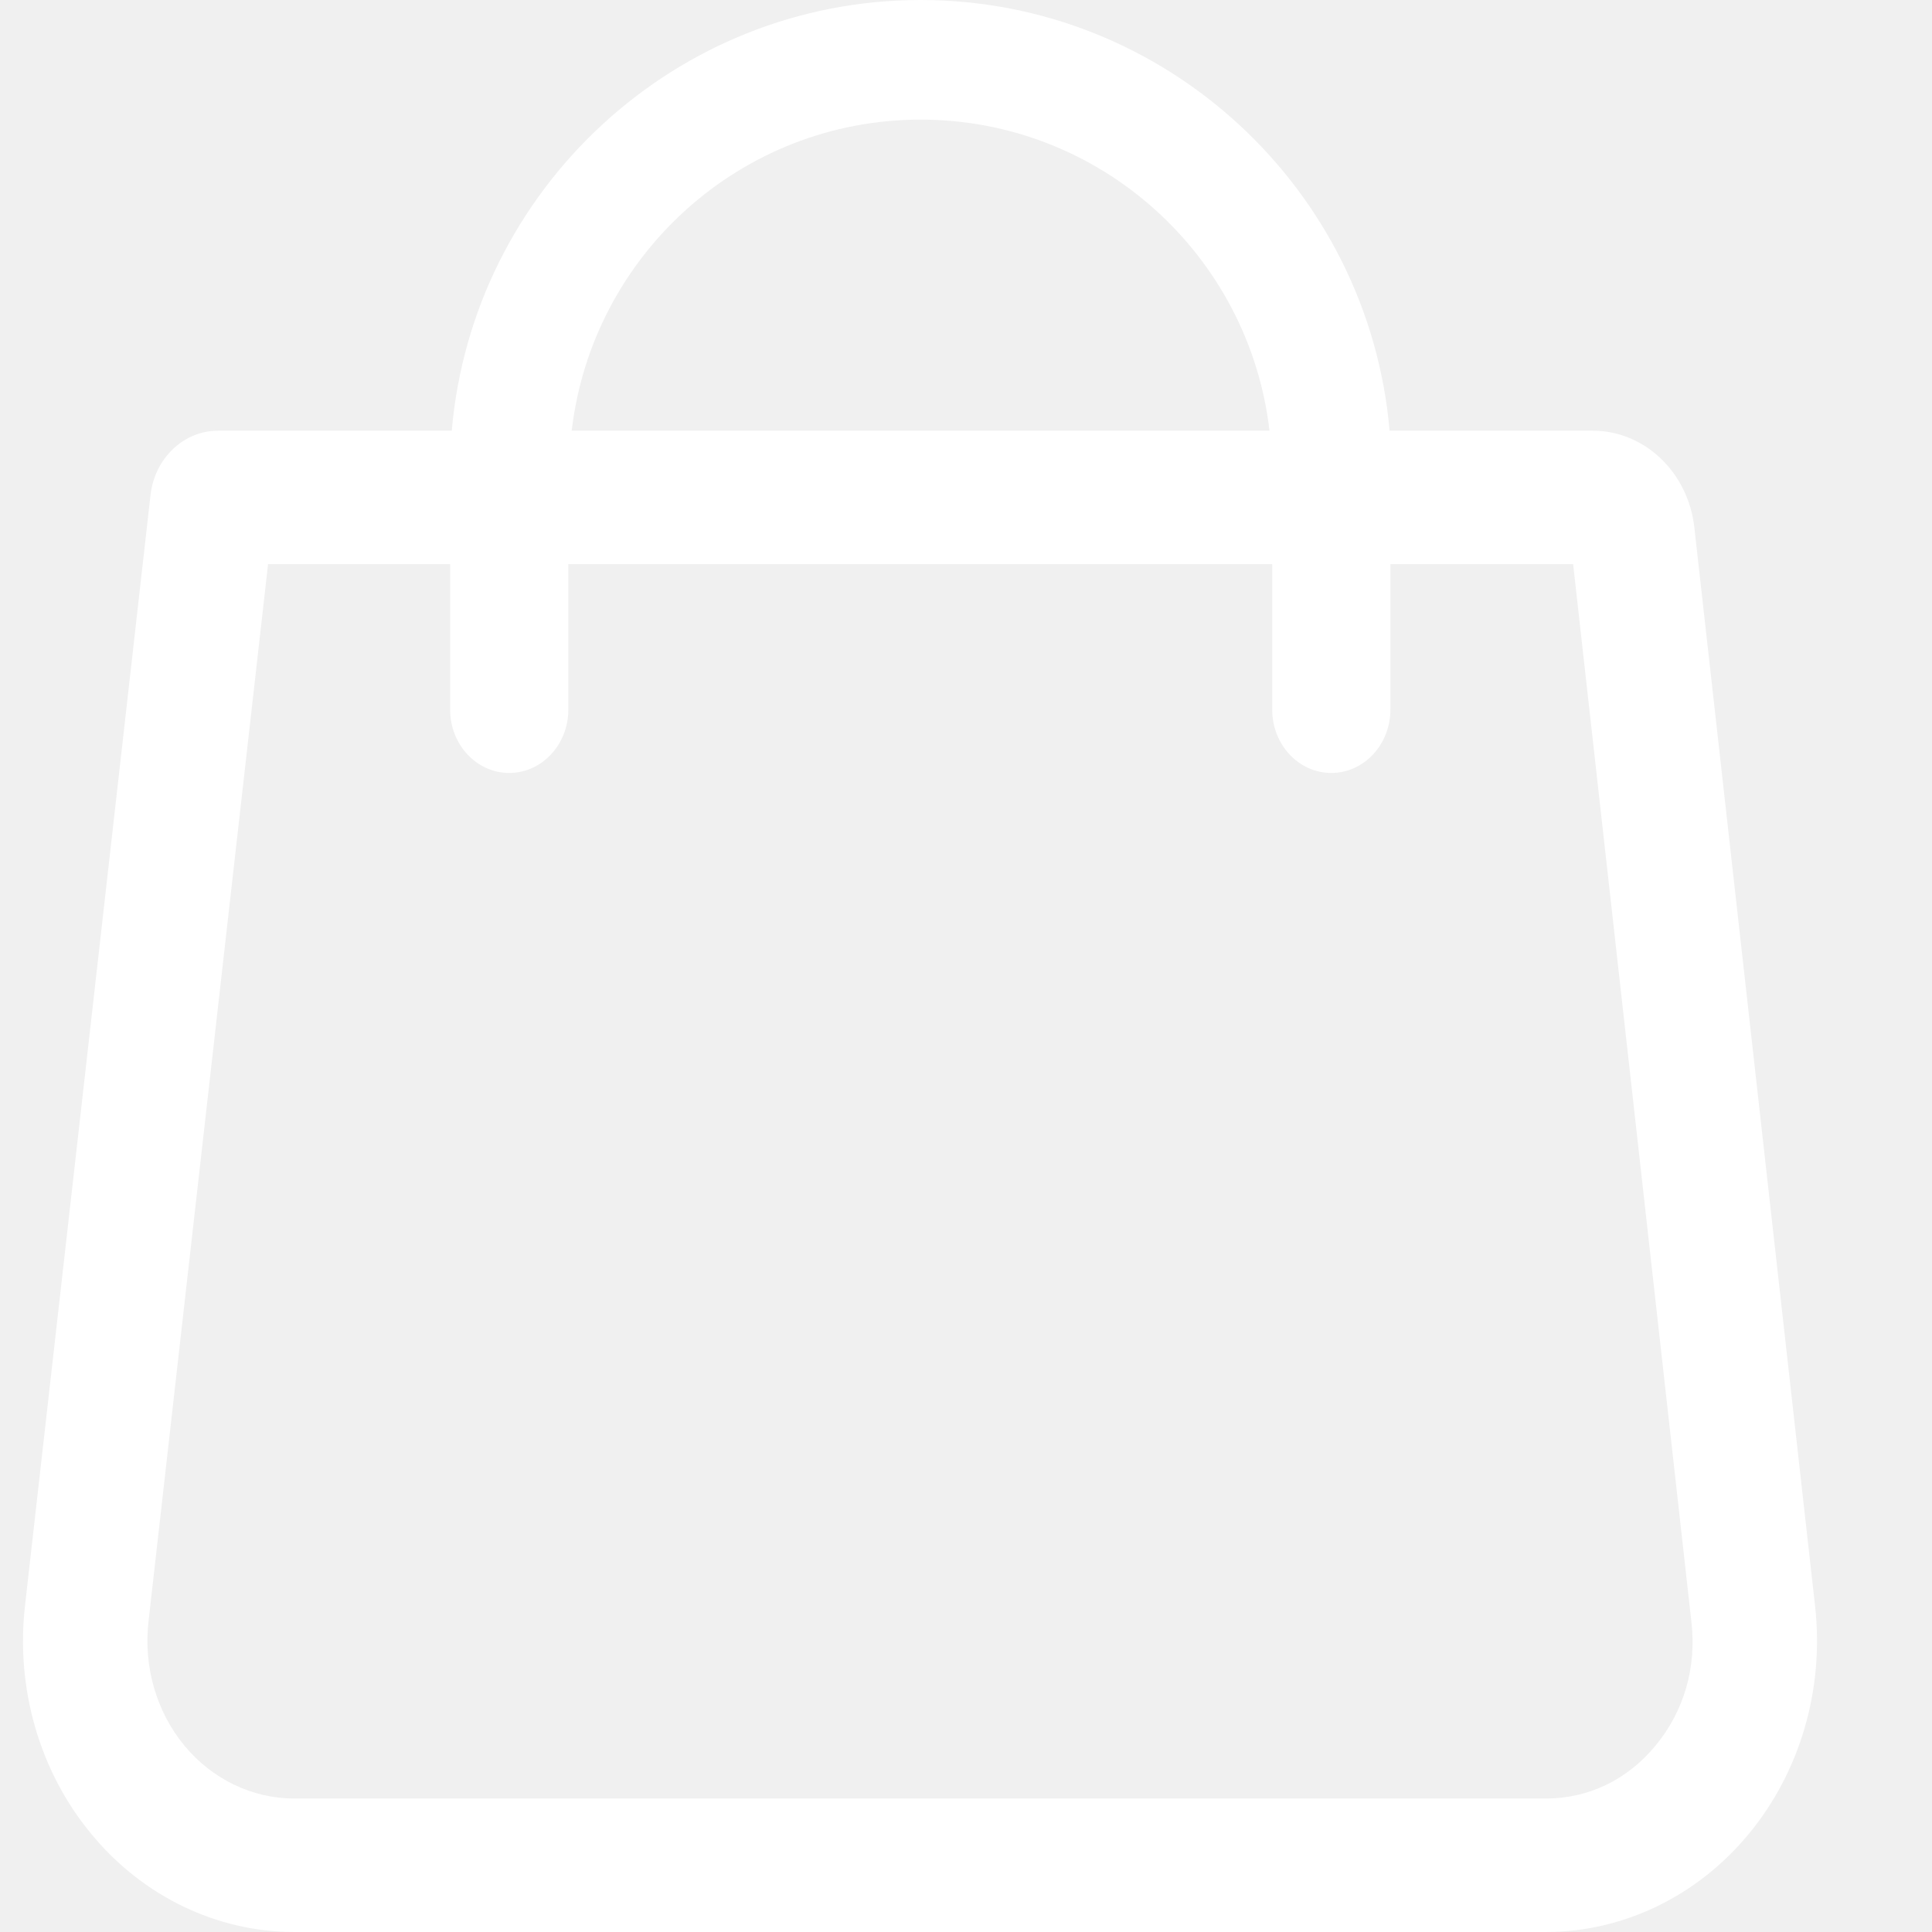
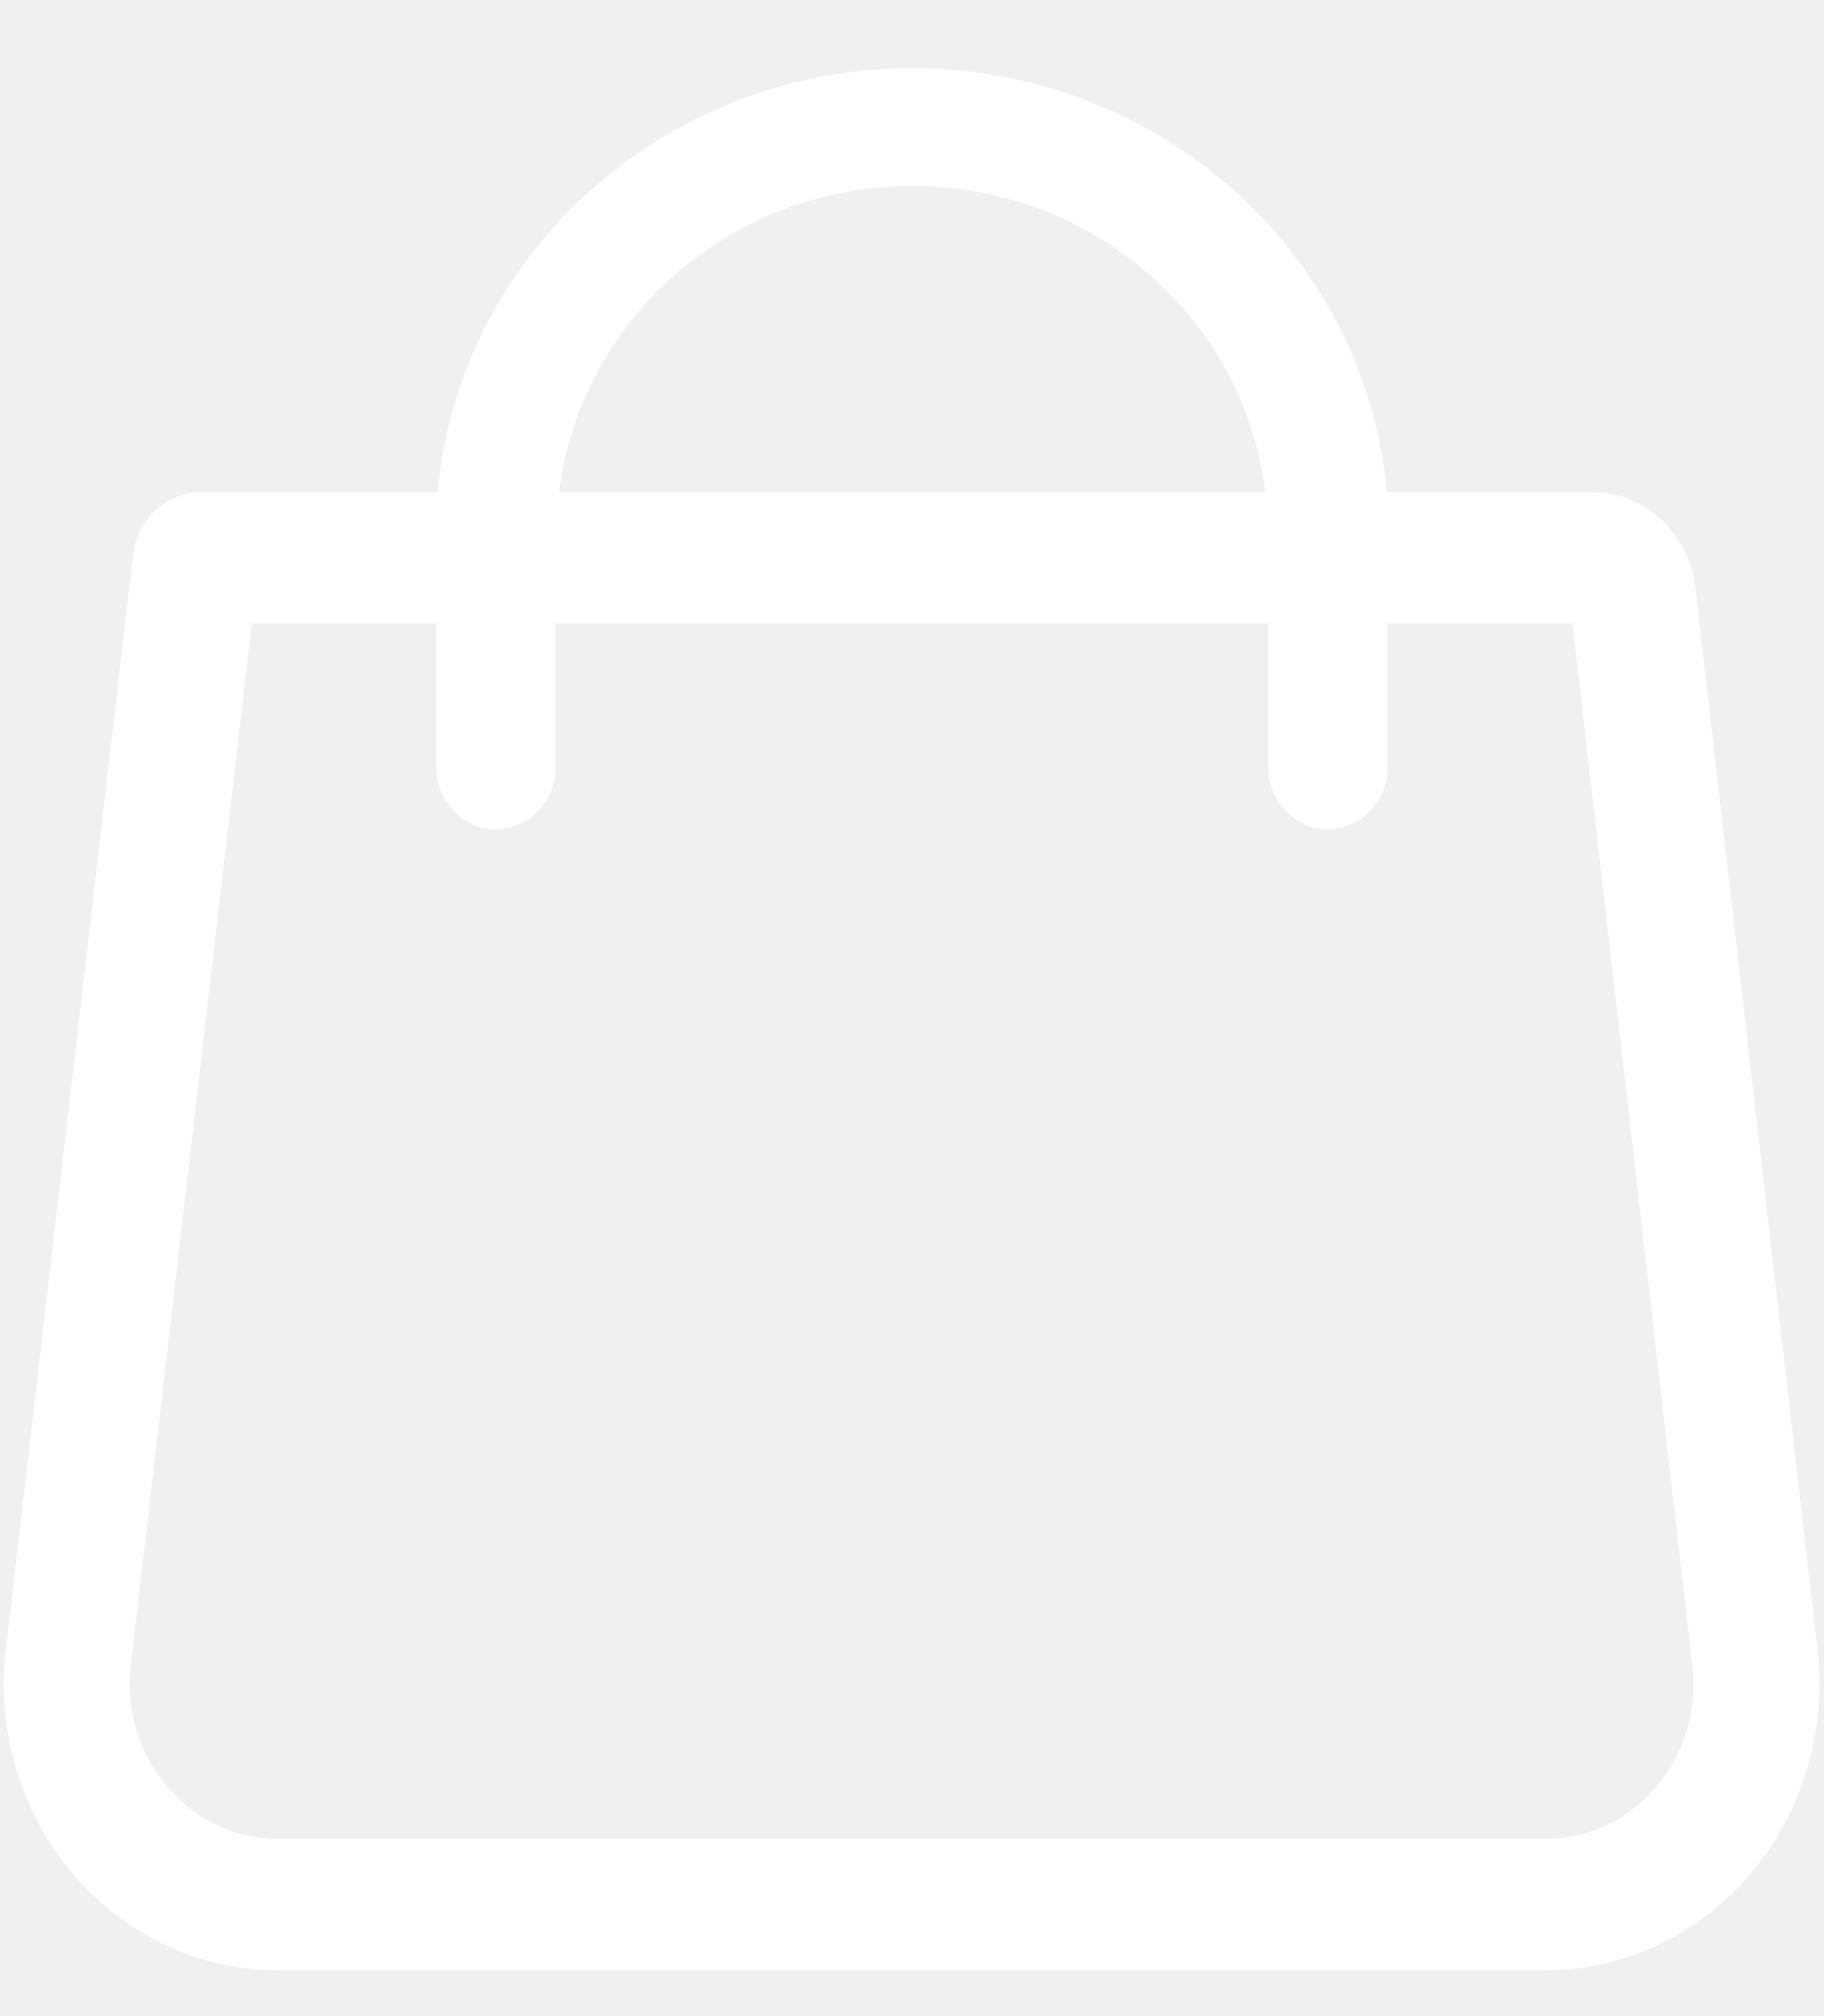
- <svg xmlns="http://www.w3.org/2000/svg" width="12" height="12" viewBox="0 0 12 12" fill="none">
-   <path d="M11.274 9.978L10.524 3.277C10.486 2.933 10.214 2.675 9.892 2.675H8.631C8.501 1.179 7.245 0 5.718 0C4.192 0 2.935 1.179 2.806 2.675H1.355C1.141 2.675 0.961 2.846 0.935 3.074L0.155 9.976C0.097 10.489 0.247 11.005 0.567 11.391C0.886 11.778 1.346 12 1.828 12H9.601C10.082 12 10.542 11.778 10.861 11.392C11.181 11.006 11.331 10.491 11.274 9.978ZM5.718 0.743C6.836 0.743 7.759 1.588 7.885 2.675H3.551C3.678 1.588 4.6 0.743 5.718 0.743ZM10.283 10.842C10.108 11.055 9.866 11.171 9.601 11.171H1.828C1.567 11.171 1.318 11.051 1.145 10.842C0.972 10.632 0.891 10.353 0.922 10.075L1.665 3.504H2.796V4.408C2.796 4.625 2.96 4.801 3.163 4.801C3.365 4.801 3.53 4.625 3.53 4.408V3.504H7.902V4.408C7.902 4.625 8.066 4.801 8.269 4.801C8.471 4.801 8.636 4.625 8.636 4.408V3.504H9.771L10.506 10.077C10.538 10.358 10.459 10.63 10.283 10.842Z" fill="white" />
+ <svg xmlns="http://www.w3.org/2000/svg" width="19" height="21" viewBox="0 0 19 21" fill="none">
+   <path d="M18.933 17.186L17.661 6.121C17.596 5.554 17.134 5.127 16.587 5.127H14.446C14.227 2.658 12.095 0.711 9.503 0.711C6.912 0.711 4.779 2.658 4.559 5.127H2.097C1.735 5.127 1.429 5.41 1.385 5.786L0.061 17.182C-0.038 18.029 0.217 18.881 0.759 19.52C1.301 20.158 2.081 20.525 2.899 20.525H16.094C16.911 20.525 17.691 20.159 18.233 19.521C18.775 18.883 19.03 18.032 18.933 17.186ZM9.503 1.937C11.401 1.937 12.966 3.334 13.18 5.127H5.825C6.04 3.334 7.606 1.937 9.503 1.937ZM17.251 18.613C16.953 18.963 16.543 19.156 16.093 19.156H2.899C2.457 19.156 2.035 18.958 1.741 18.612C1.447 18.266 1.31 17.805 1.363 17.347L2.623 6.496H4.544V7.989C4.544 8.348 4.822 8.639 5.166 8.639C5.51 8.639 5.788 8.348 5.788 7.989V6.496H13.21V7.989C13.21 8.348 13.489 8.639 13.833 8.639C14.176 8.639 14.455 8.348 14.455 7.989V6.496H16.381L17.629 17.349C17.684 17.814 17.549 18.263 17.251 18.613Z" fill="white" />
</svg>
